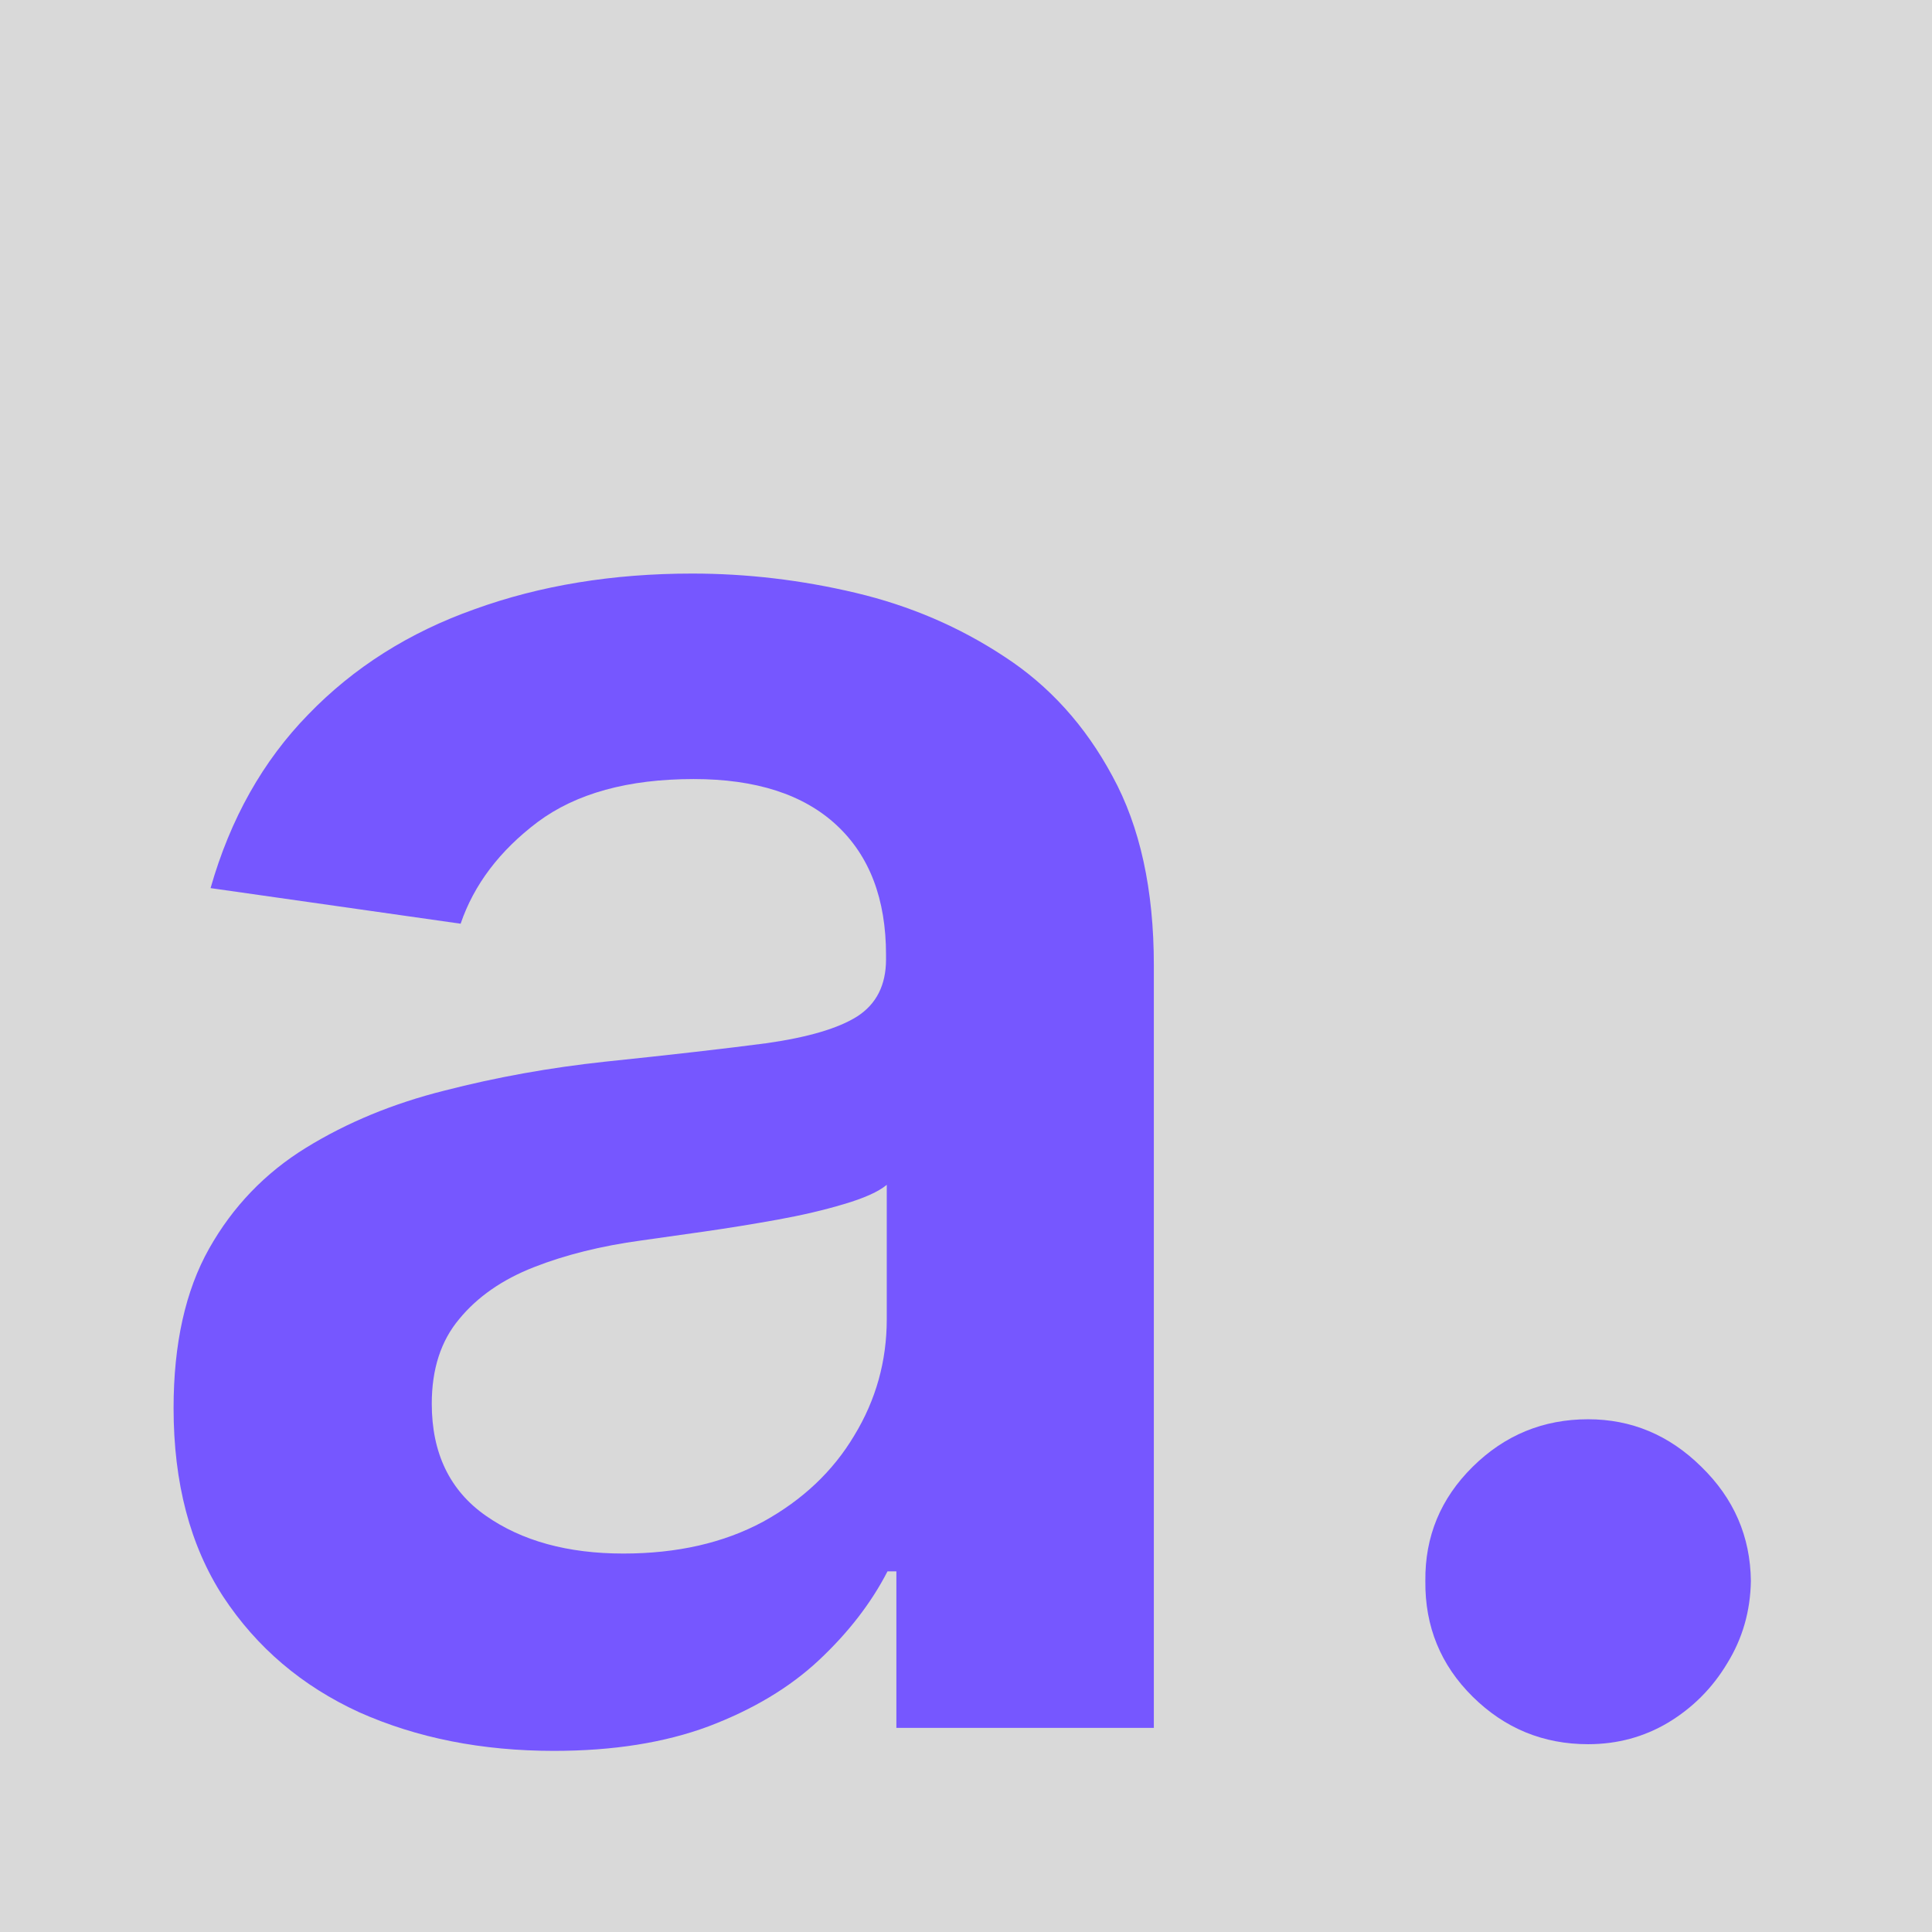
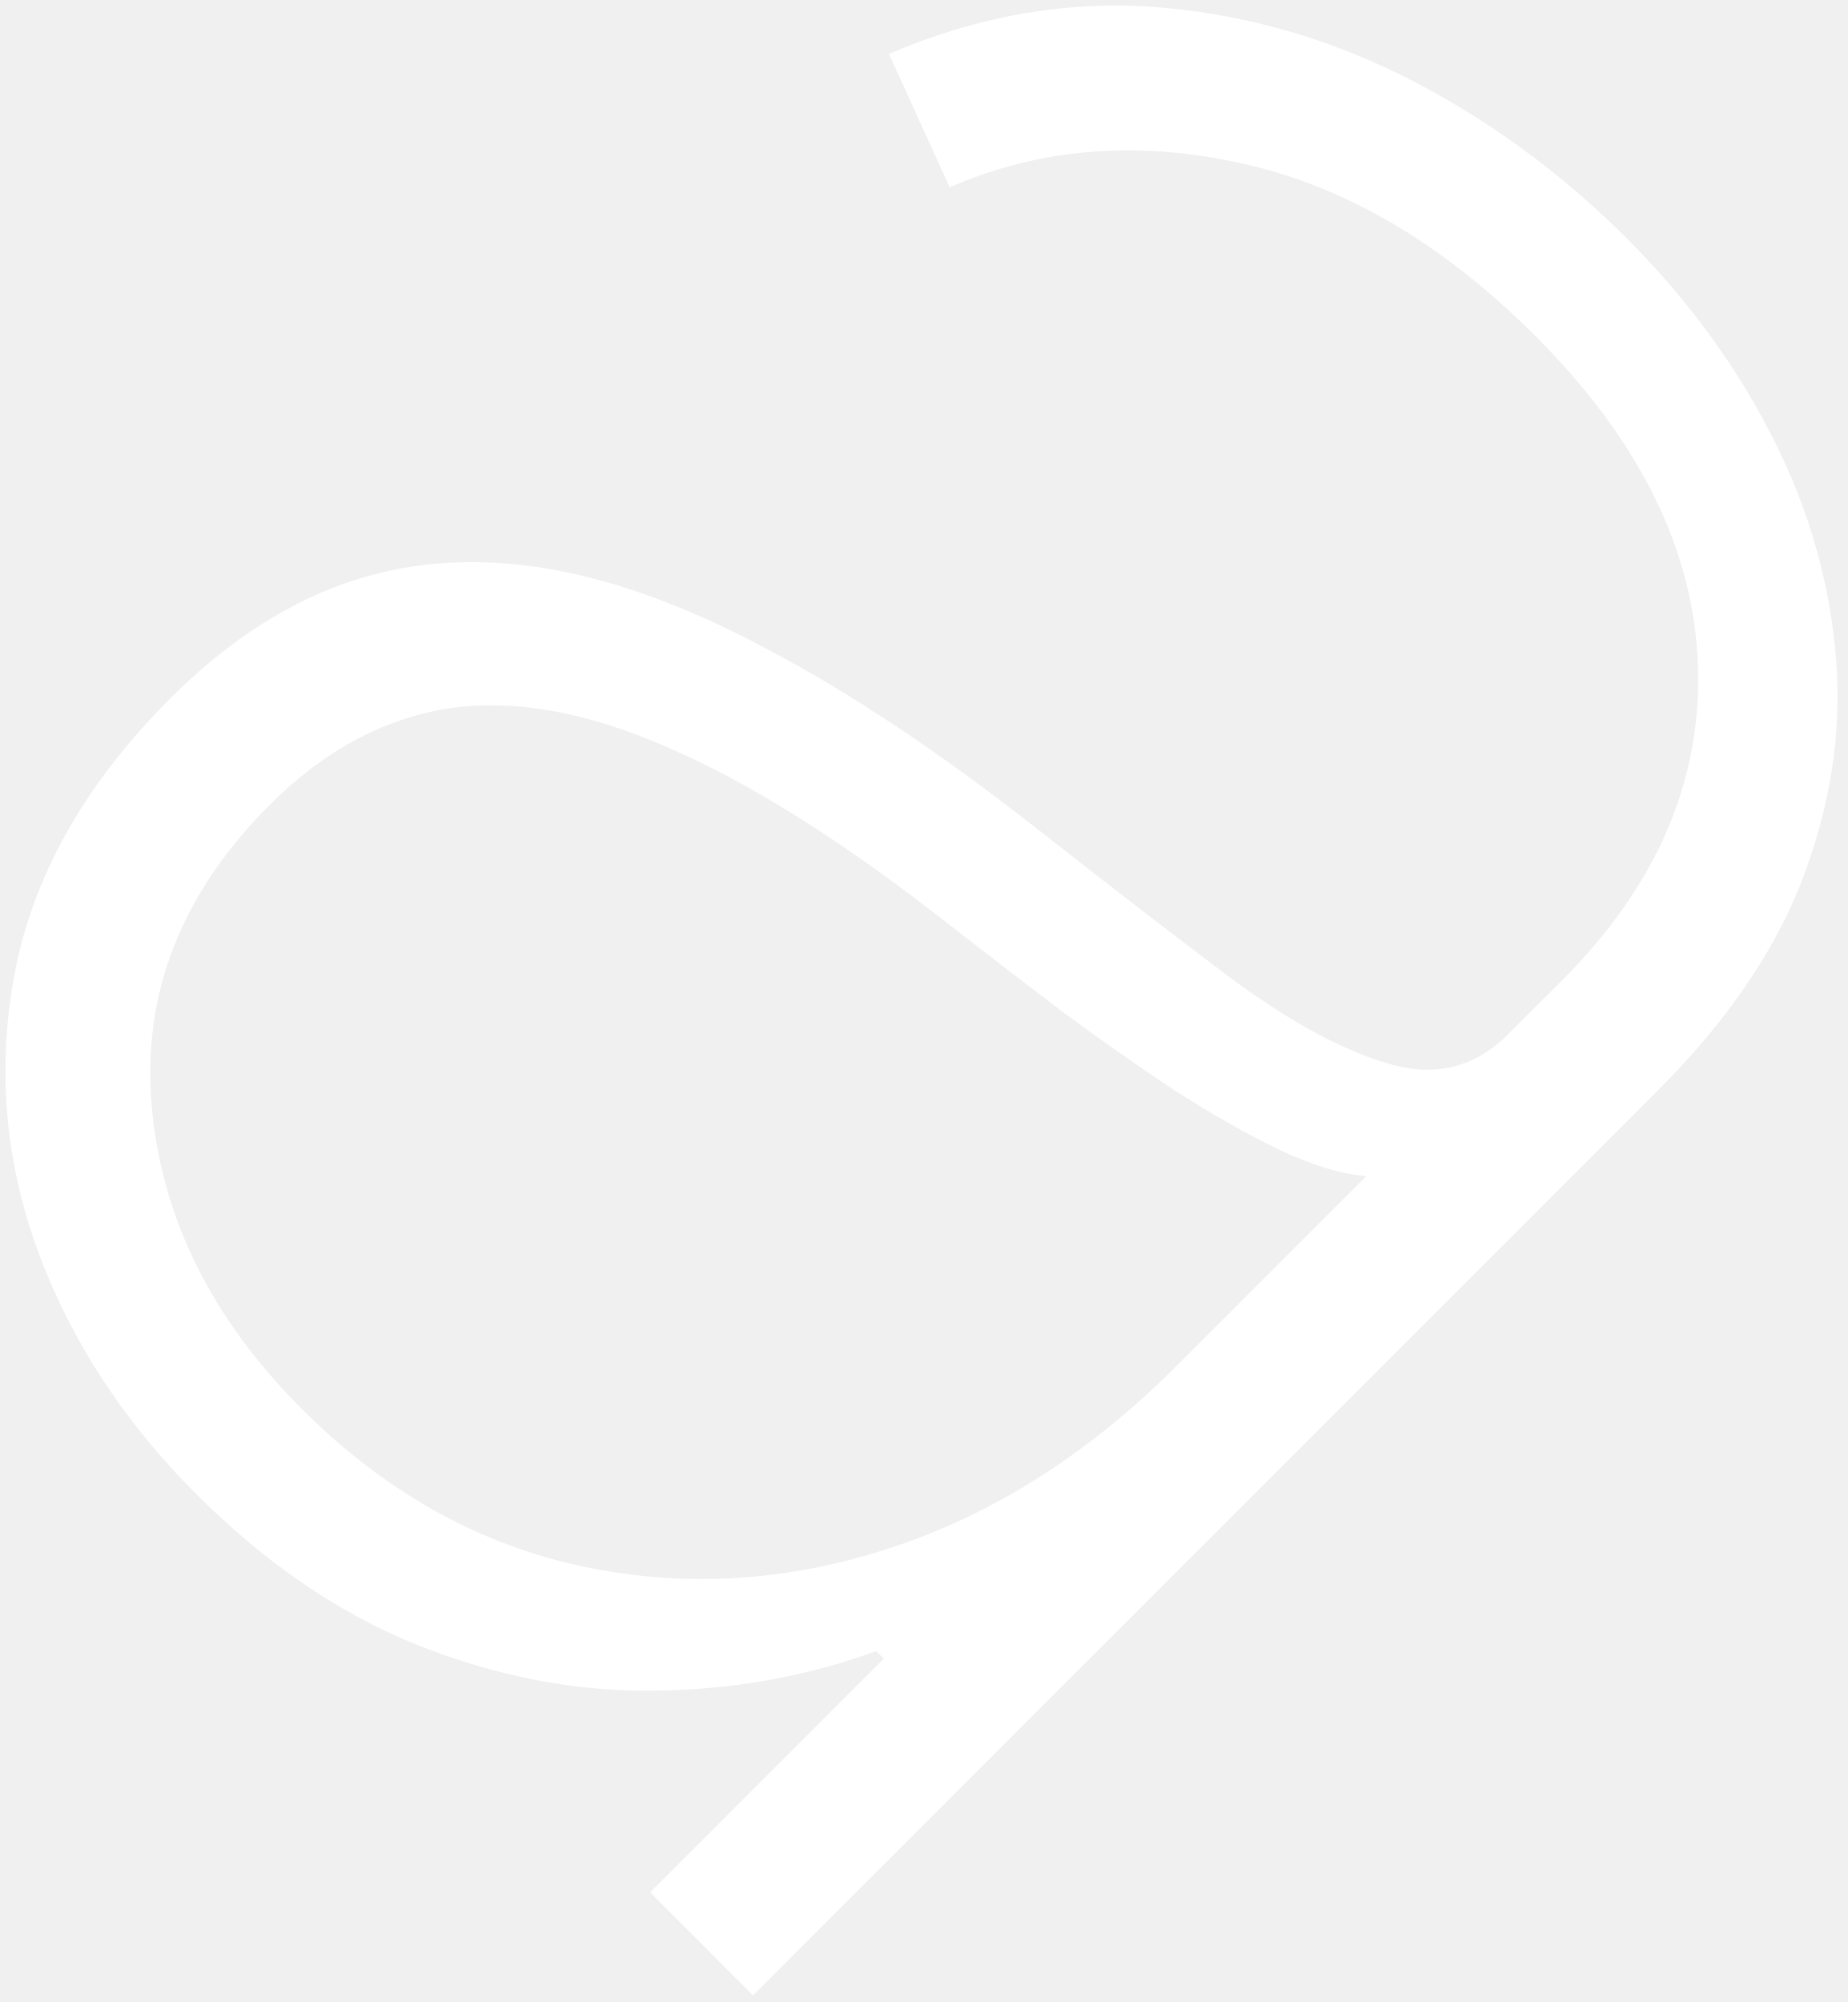
- <svg xmlns="http://www.w3.org/2000/svg" width="256" height="256" viewBox="0 0 256 256" fill="none">
-   <rect width="256" height="256" fill="#D9D9D9" />
-   <path d="M73.387 232C63.846 232 55.252 230.296 47.605 226.888C40.025 223.415 34.012 218.304 29.568 211.554C25.189 204.804 23 196.481 23 186.586C23 178.067 24.569 171.022 27.705 165.452C30.842 159.882 35.123 155.425 40.547 152.083C45.972 148.741 52.082 146.218 58.879 144.514C65.741 142.745 72.832 141.467 80.151 140.681C88.974 139.763 96.13 138.944 101.62 138.223C107.11 137.437 111.096 136.257 113.58 134.684C116.129 133.046 117.403 130.523 117.403 127.115V126.526C117.403 119.12 115.214 113.386 110.835 109.323C106.456 105.26 100.15 103.229 91.915 103.229C83.223 103.229 76.328 105.129 71.231 108.93C66.199 112.731 62.8 117.22 61.036 122.397L27.901 117.679C30.516 108.504 34.829 100.837 40.842 94.677C46.854 88.451 54.206 83.798 62.898 80.718C71.59 77.573 81.197 76 91.719 76C98.973 76 106.195 76.852 113.384 78.556C120.573 80.26 127.141 83.078 133.088 87.009C139.035 90.876 143.806 96.151 147.4 102.836C151.06 109.52 152.89 117.875 152.89 127.902V228.953H118.775V208.212H117.599C115.442 212.406 112.403 216.338 108.482 220.008C104.626 223.612 99.757 226.528 93.876 228.756C88.059 230.919 81.23 232 73.387 232ZM82.602 205.853C89.726 205.853 95.902 204.444 101.13 201.626C106.358 198.742 110.377 194.941 113.188 190.223C116.063 185.505 117.501 180.36 117.501 174.79V156.998C116.39 157.916 114.495 158.767 111.815 159.554C109.201 160.34 106.26 161.028 102.992 161.618C99.725 162.208 96.49 162.732 93.287 163.191C90.085 163.65 87.308 164.043 84.955 164.371C79.661 165.091 74.923 166.271 70.741 167.909C66.558 169.548 63.258 171.841 60.84 174.79C58.422 177.674 57.212 181.409 57.212 185.996C57.212 192.549 59.598 197.497 64.369 200.839C69.139 204.181 75.217 205.853 82.602 205.853Z" fill="#7657FF" />
-   <path d="M210.433 231.115C204.486 231.115 199.389 229.018 195.141 224.824C190.893 220.63 188.801 215.519 188.867 209.49C188.801 203.592 190.893 198.546 195.141 194.352C199.389 190.158 204.486 188.06 210.433 188.06C216.184 188.06 221.184 190.158 225.432 194.352C229.745 198.546 231.935 203.592 232 209.49C231.935 213.487 230.889 217.124 228.863 220.401C226.902 223.677 224.288 226.299 221.021 228.265C217.818 230.165 214.289 231.115 210.433 231.115Z" fill="#7657FF" />
+ <svg xmlns="http://www.w3.org/2000/svg" width="132" height="143" viewBox="0 0 132 143" fill="none">
+   <path d="M14.027 106.724C8.683 101.38 4.846 95.414 2.516 88.825C0.226 82.276 -0.216 75.607 1.19 68.817C2.637 62.068 6.293 55.76 12.158 49.894C16.015 46.037 20.093 43.325 24.392 41.758C28.691 40.191 33.331 39.77 38.313 40.493C43.295 41.216 48.699 43.124 54.525 46.218C60.39 49.271 66.799 53.51 73.749 58.934C79.012 63.072 83.753 66.728 87.972 69.902C92.23 73.036 95.987 75.065 99.241 75.989C102.535 76.953 105.368 76.25 107.738 73.879L111.595 70.023C118.345 63.273 121.579 55.78 121.298 47.544C121.017 39.308 117.14 31.453 109.667 23.98C103.038 17.351 95.987 13.233 88.514 11.626C81.121 10.019 74.231 10.601 67.843 13.374L63.504 3.852C69.691 1.2 75.918 0.075 82.186 0.477C88.494 0.919 94.54 2.586 100.326 5.479C106.151 8.412 111.455 12.269 116.236 17.05C120.374 21.188 123.729 25.708 126.3 30.609C128.911 35.551 130.498 40.674 131.061 45.977C131.663 51.32 130.98 56.704 129.012 62.128C127.083 67.511 123.568 72.755 118.465 77.857L53.801 142.521L46.449 135.169L63.142 118.475L62.6 117.933C57.538 119.781 52.174 120.725 46.509 120.766C40.925 120.806 35.32 119.701 29.695 117.451C24.151 115.201 18.928 111.625 14.027 106.724ZM21.56 100.637C27.345 106.422 33.874 110.139 41.146 111.786C48.498 113.433 55.911 113.052 63.383 110.641C70.856 108.23 77.727 103.891 83.994 97.624L97.614 84.004C95.886 83.883 93.817 83.261 91.407 82.136C89.076 81.011 86.565 79.585 83.874 77.857C81.262 76.129 78.57 74.241 75.798 72.192C73.106 70.143 70.495 68.134 67.964 66.166C60.41 60.219 53.661 55.961 47.715 53.389C41.849 50.818 36.586 49.894 31.925 50.617C27.305 51.381 23.086 53.671 19.27 57.487C12.962 63.795 10.15 70.947 10.833 78.942C11.516 86.937 15.091 94.169 21.56 100.637Z" fill="white" />
</svg>
